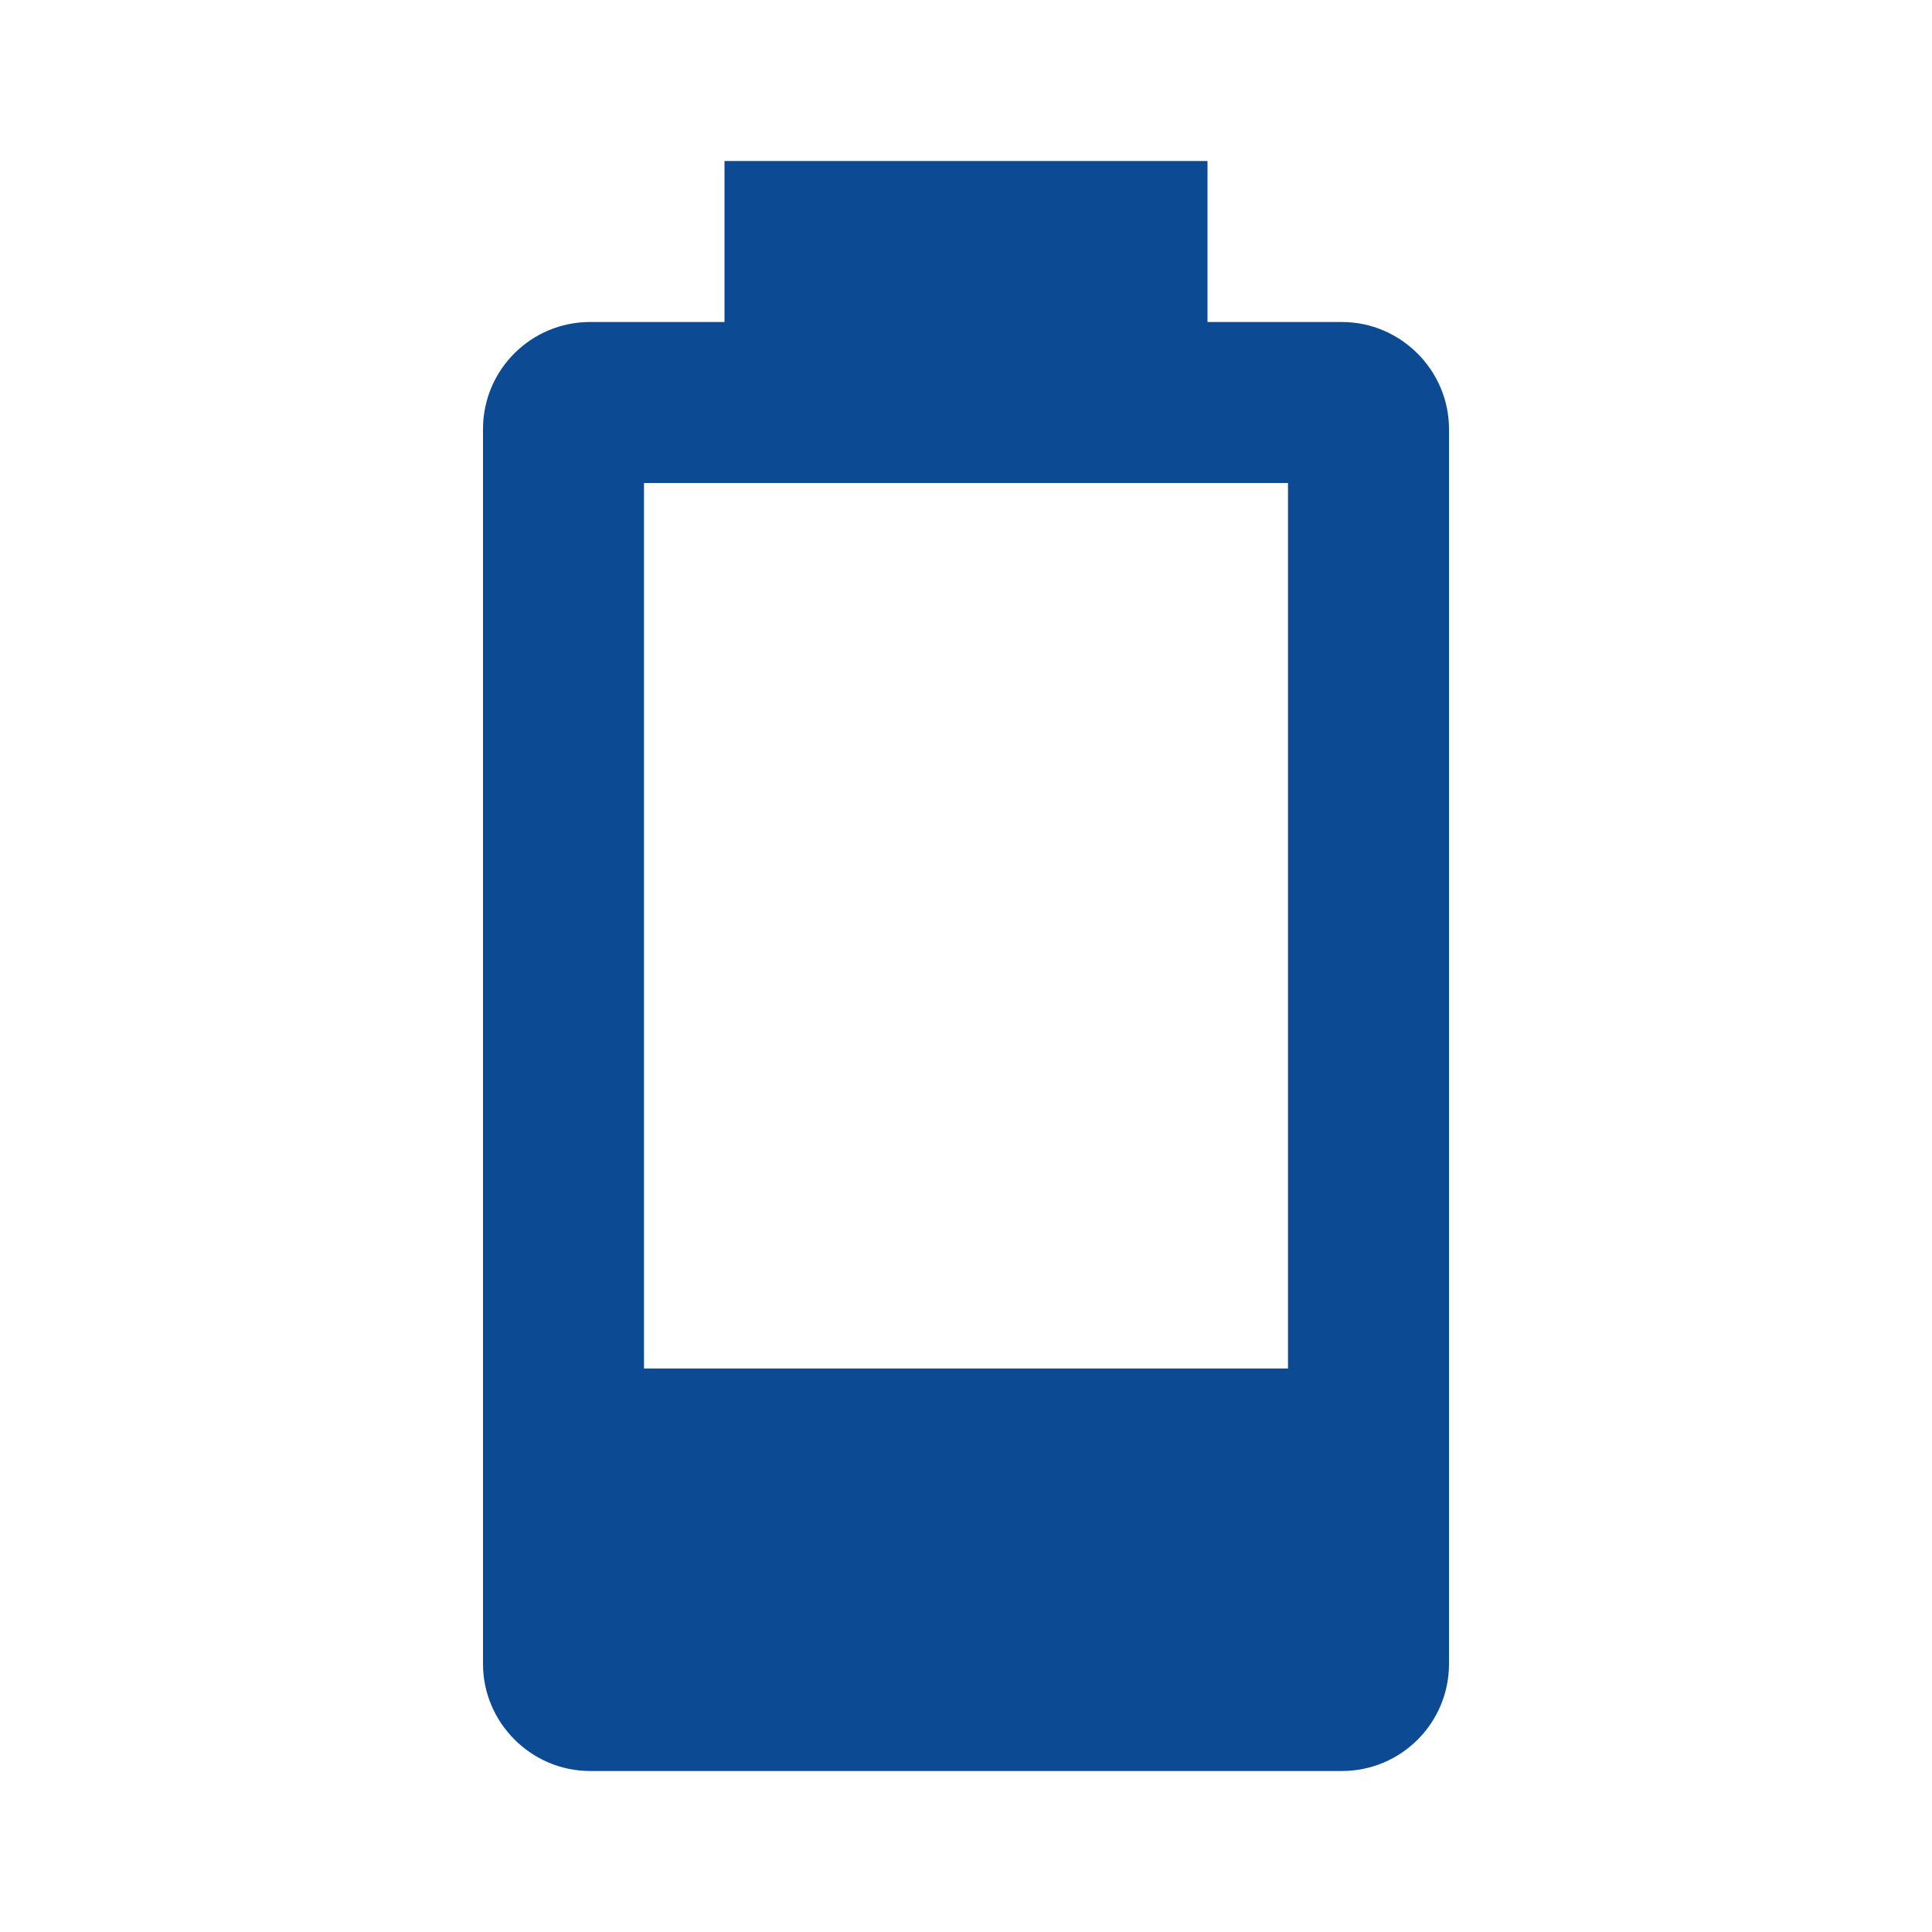
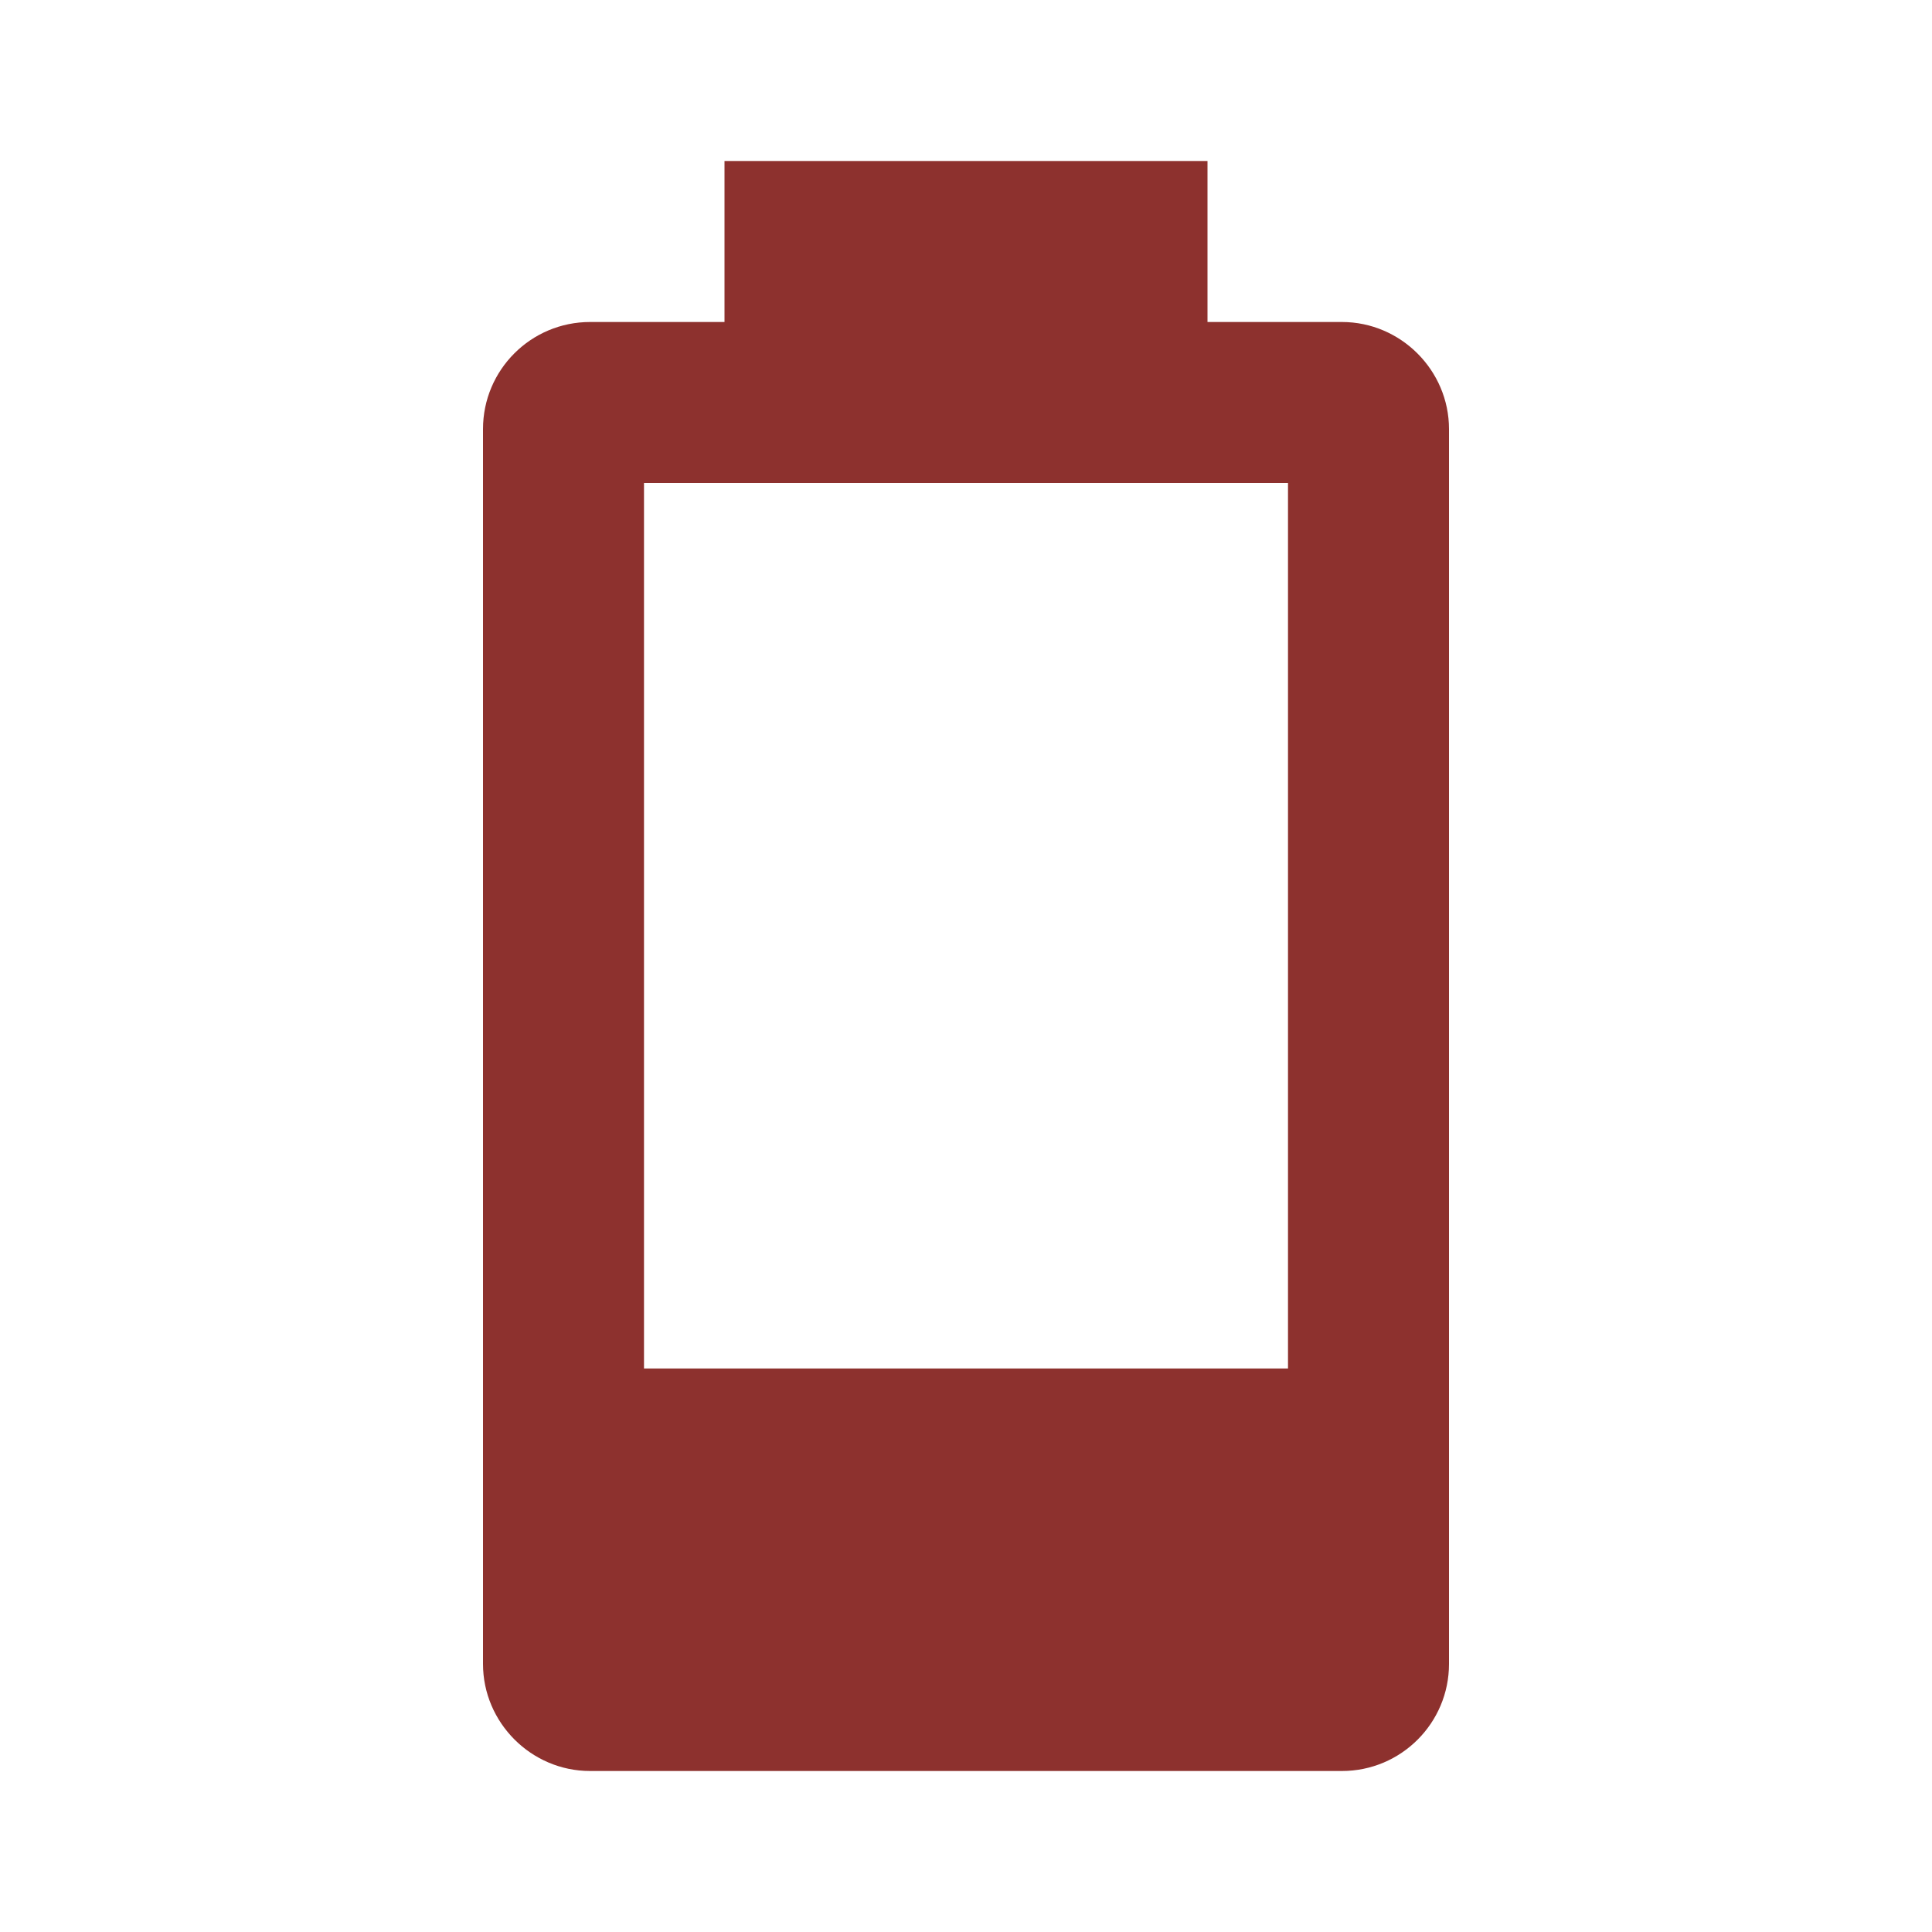
<svg xmlns="http://www.w3.org/2000/svg" viewBox="0 0 24 24">
-   <path d="M16,17H8V6H16M16.67,4H15V2H9V4H7.33A1.33,1.33 0 0,0 6,5.33V20.67C6,21.4 6.6,22 7.33,22H16.67A1.33,1.33 0 0,0 18,20.67V5.33C18,4.6 17.4,4 16.67,4Z" fill="#0C4B93" />
+   <path d="M16,17H8V6H16M16.67,4H15V2H9V4H7.33A1.33,1.33 0 0,0 6,5.33V20.67C6,21.4 6.6,22 7.33,22H16.67A1.33,1.33 0 0,0 18,20.67V5.33C18,4.6 17.4,4 16.67,4Z" fill="#8D312E" />
</svg>
